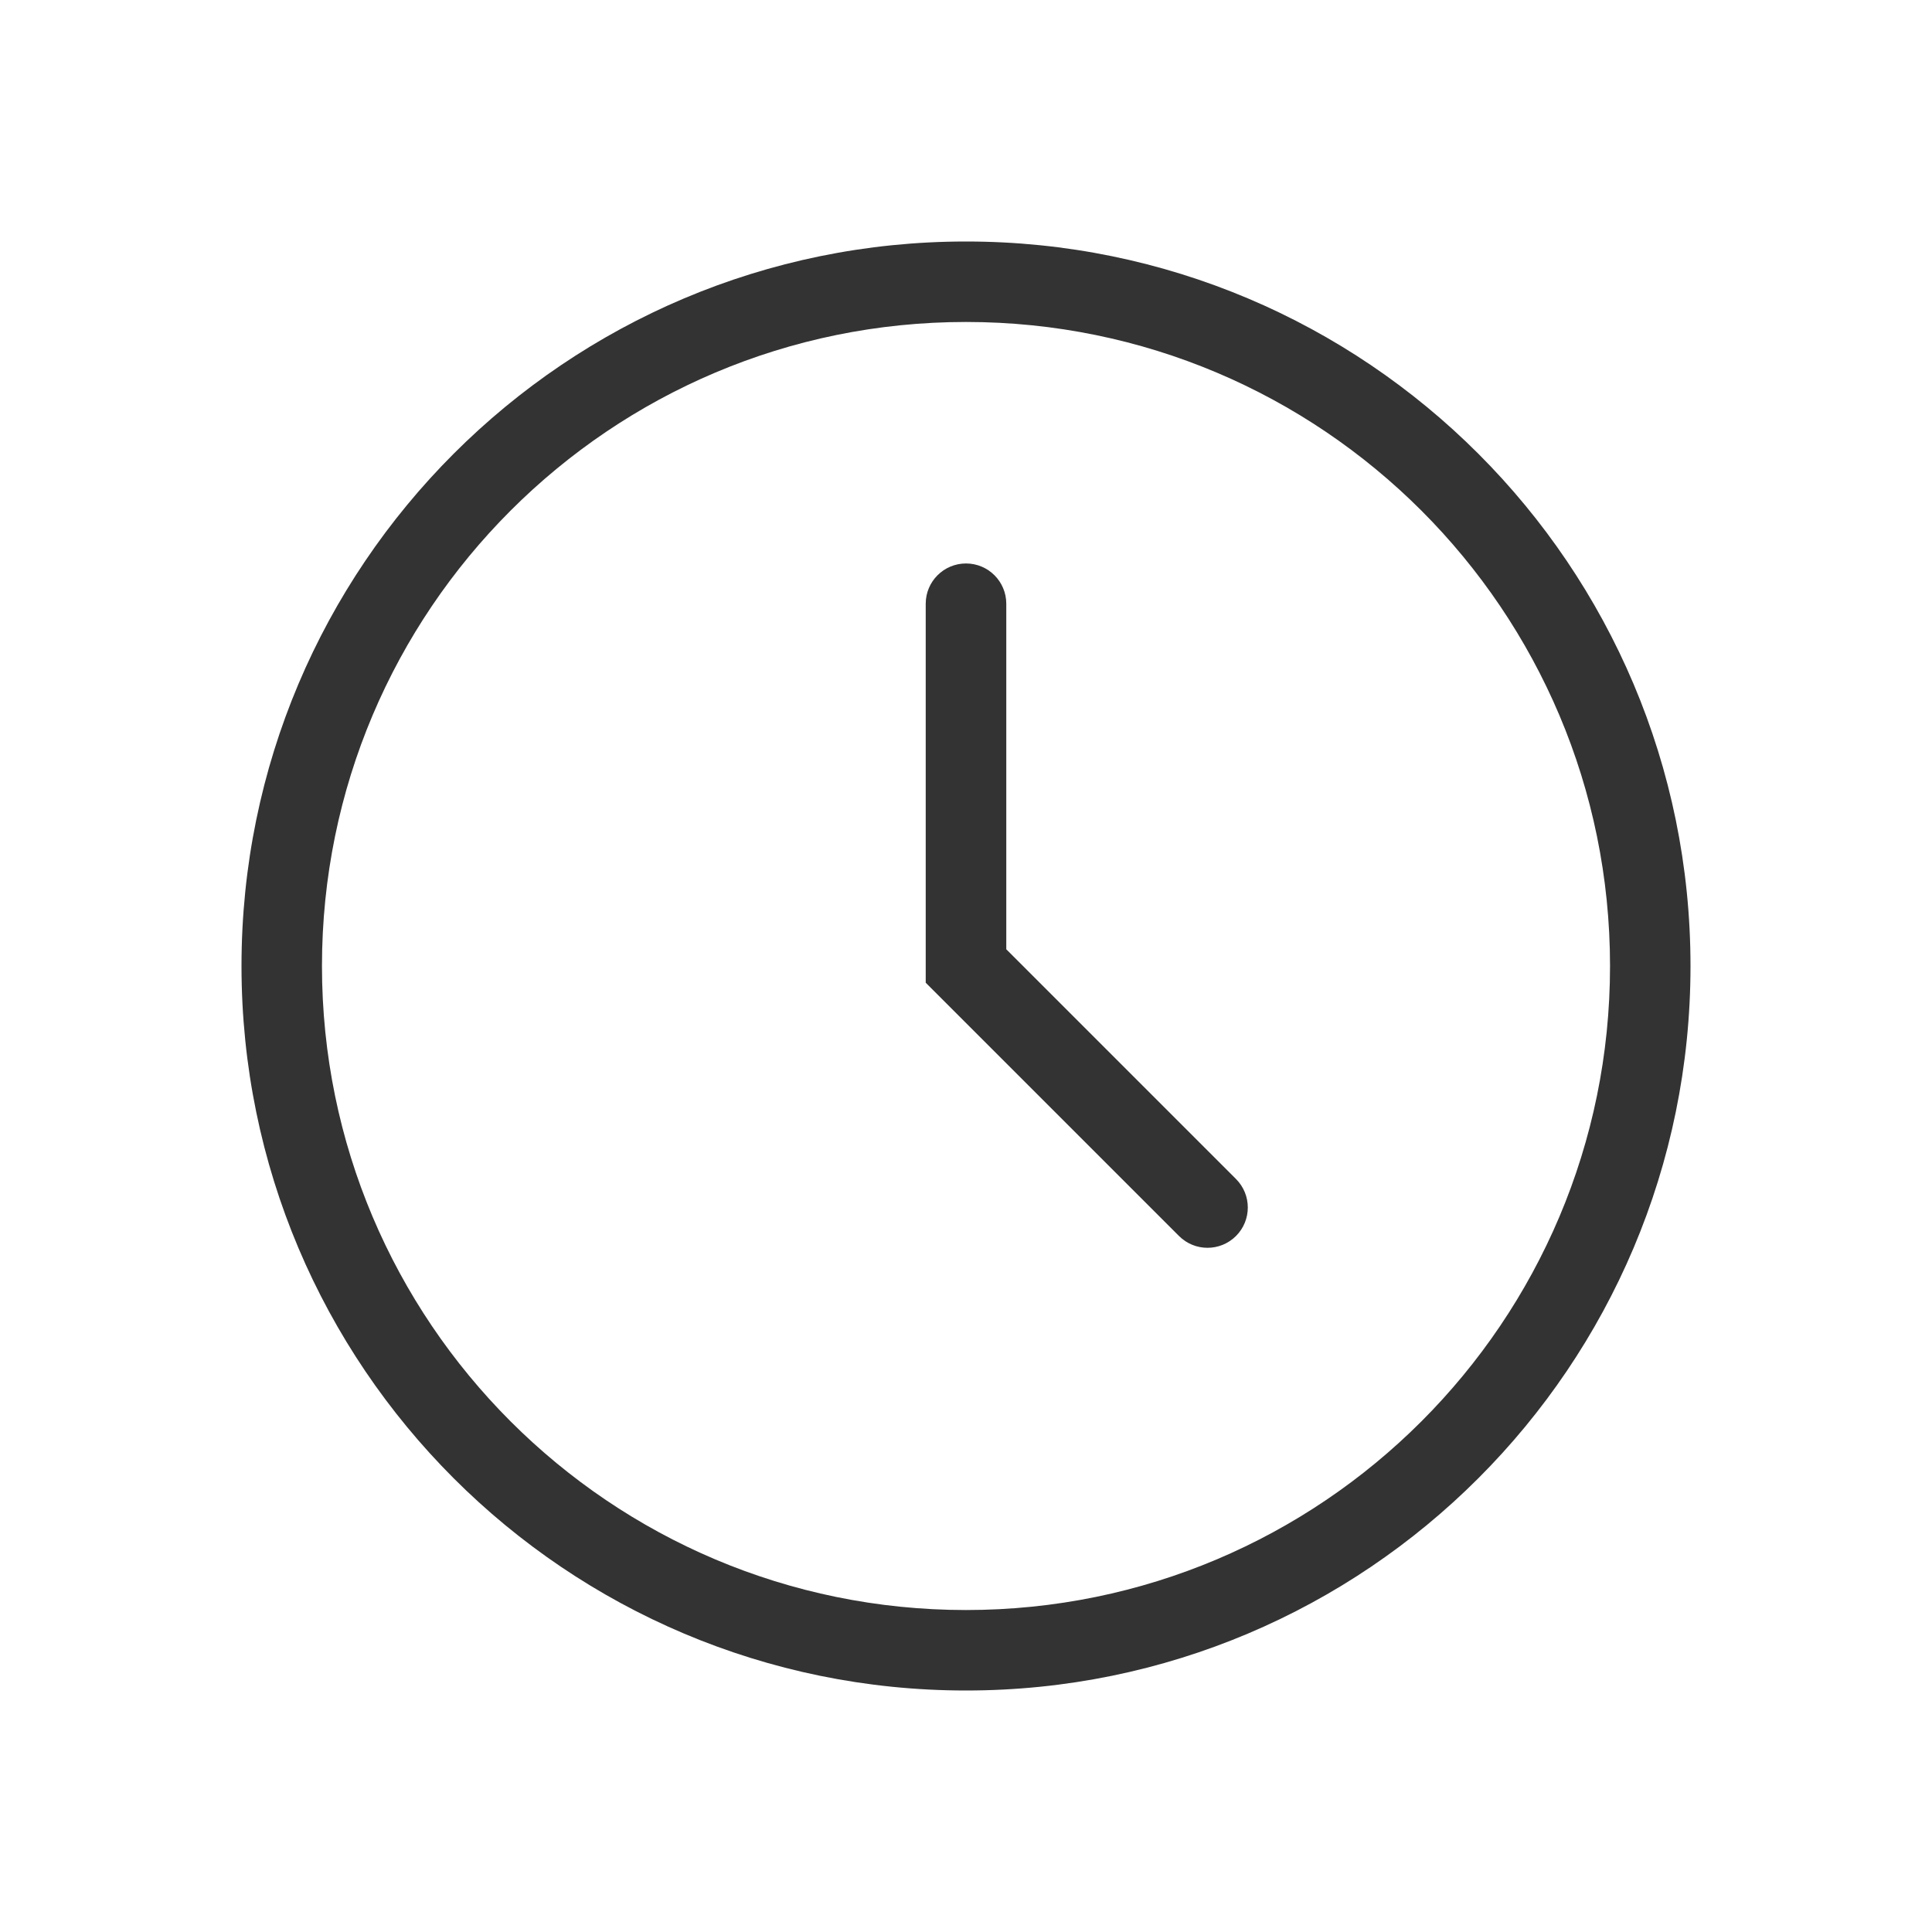
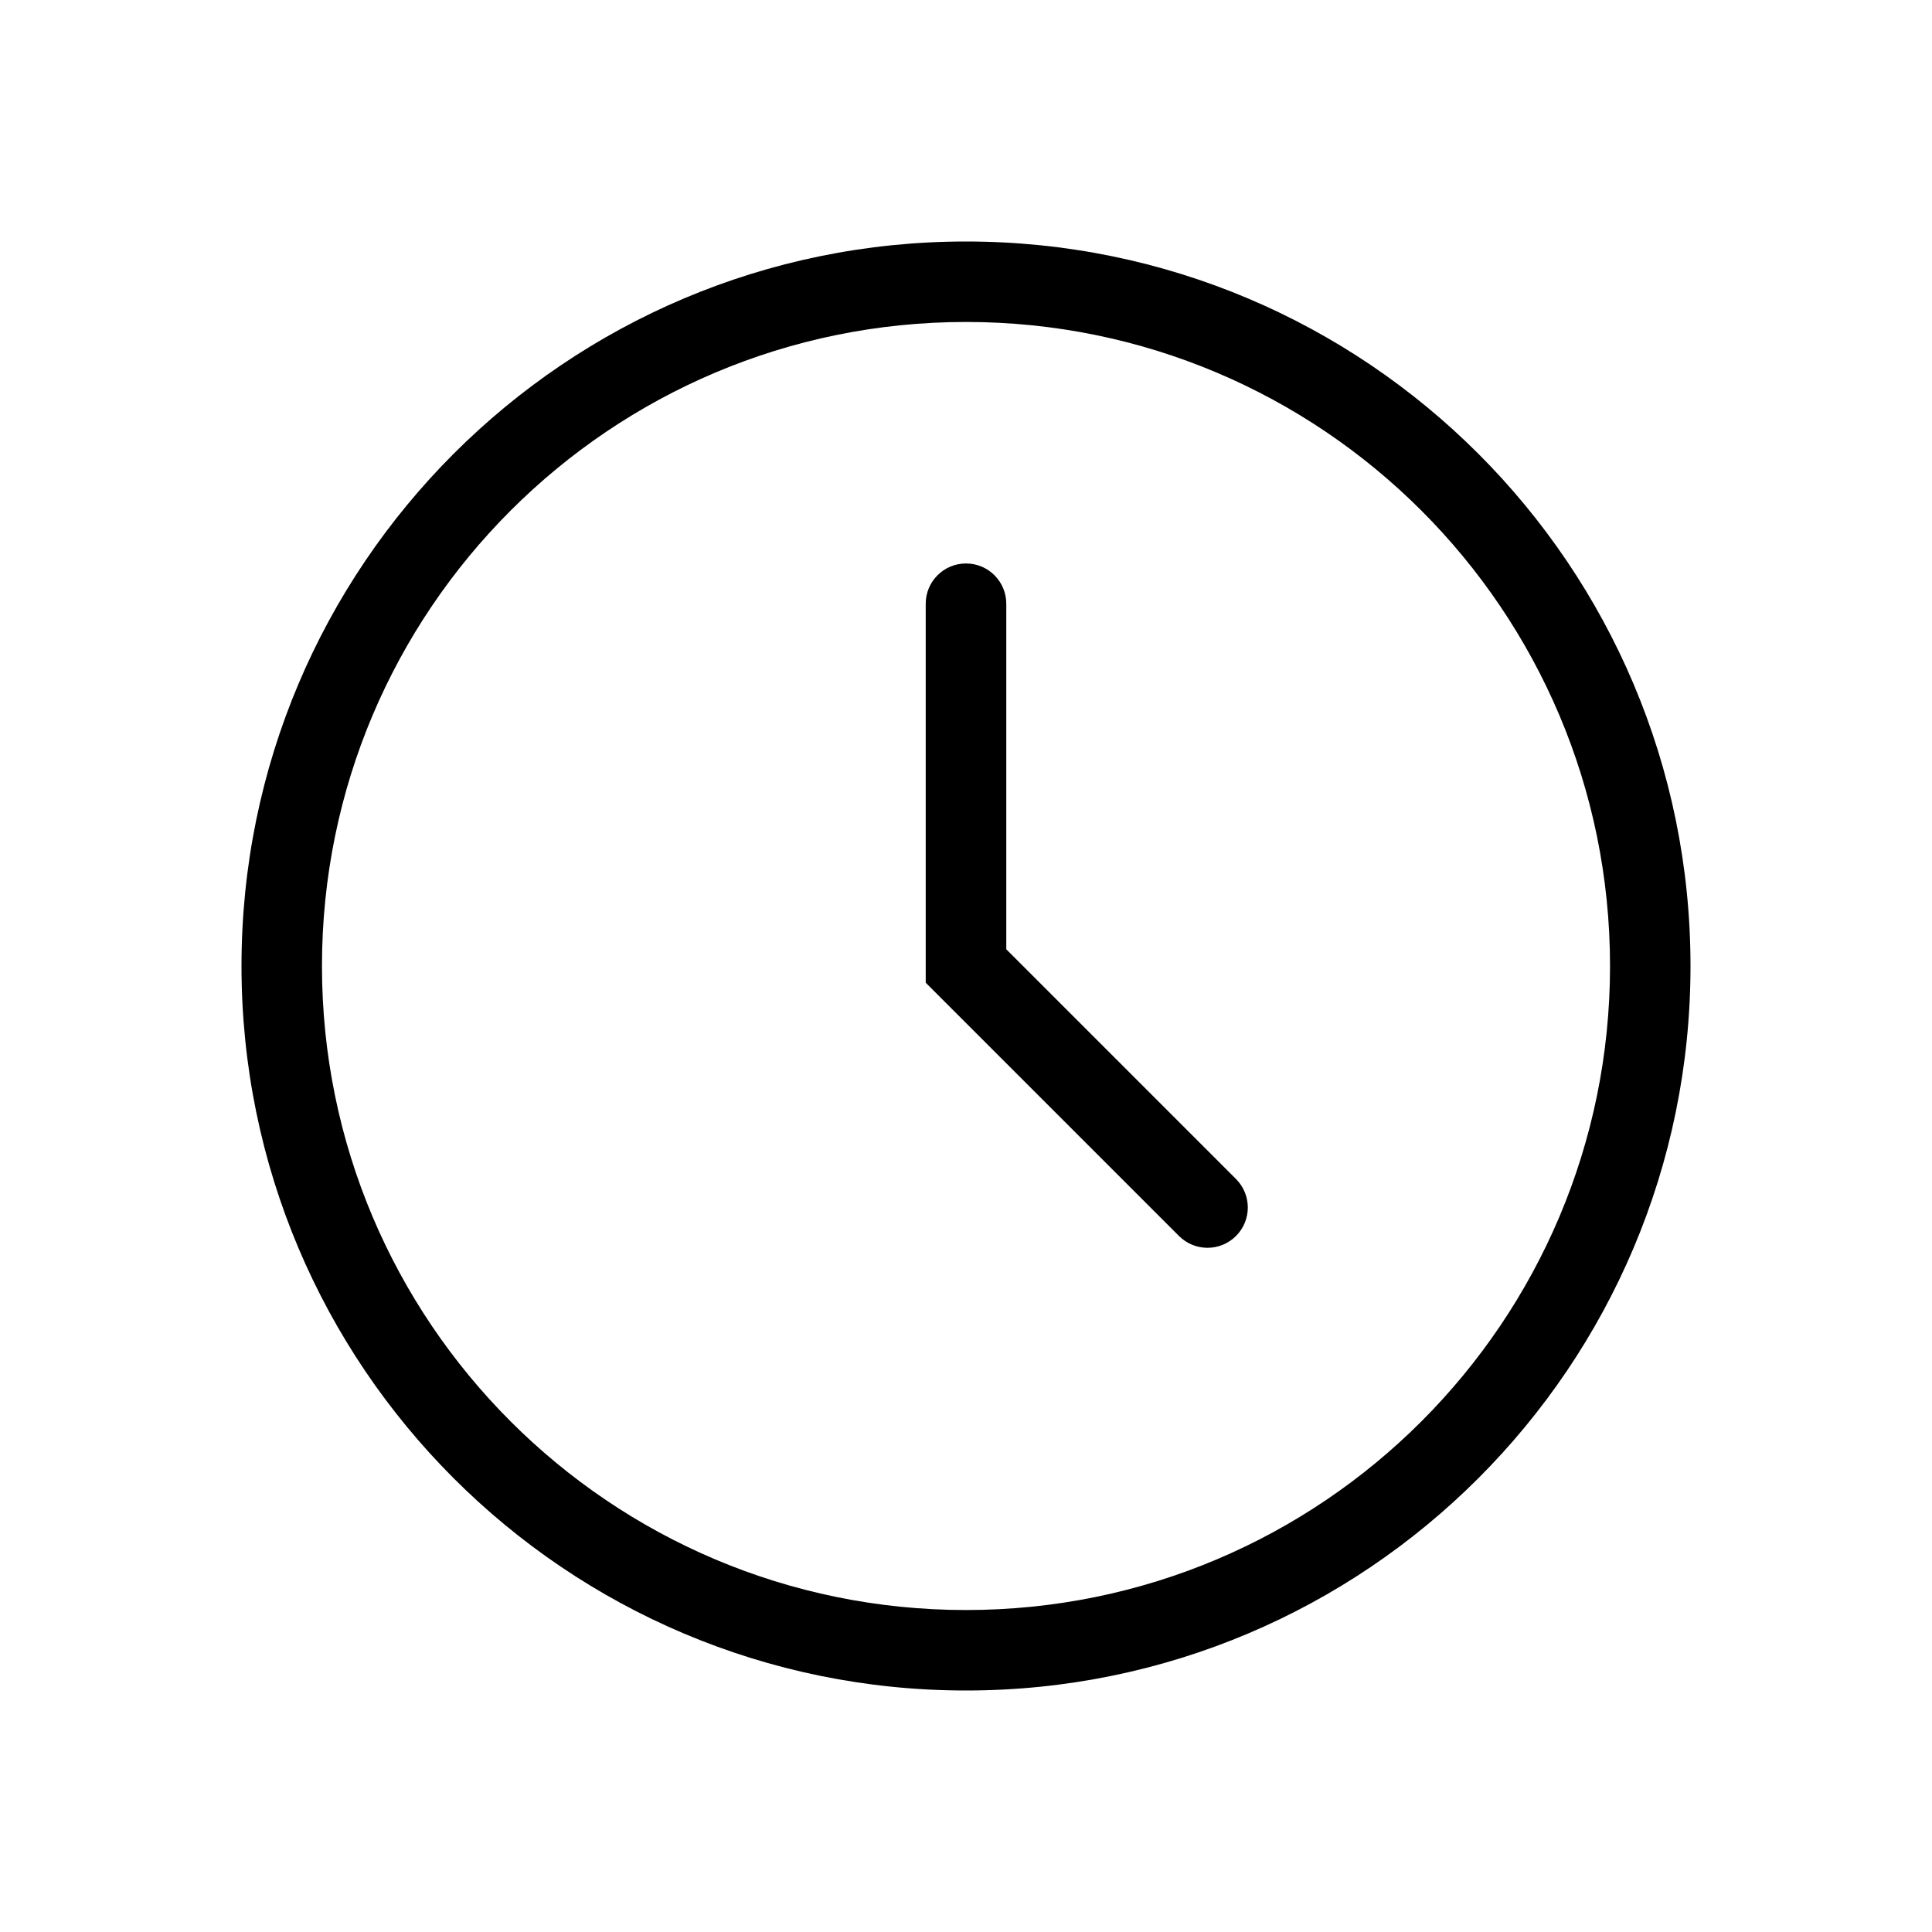
<svg xmlns="http://www.w3.org/2000/svg" viewBox="0 0 20 20">
-   <path fill="#333" d="M12.795 12.205a.417.417 0 1 1-.59.59l-2.622-2.622V6.25a.417.417 0 1 1 .834 0v3.577l2.378 2.378zM10 17.5a7.5 7.5 0 1 1 0-15 7.5 7.5 0 0 1 0 15zm0-.833a6.667 6.667 0 1 0 0-13.334 6.667 6.667 0 0 0 0 13.334z" />
+   <path d="M12.795 12.205a.417.417 0 1 1-.59.59l-2.622-2.622V6.25a.417.417 0 1 1 .834 0v3.577l2.378 2.378zM10 17.5a7.5 7.5 0 1 1 0-15 7.5 7.5 0 0 1 0 15zm0-.833a6.667 6.667 0 1 0 0-13.334 6.667 6.667 0 0 0 0 13.334z" />
</svg>
